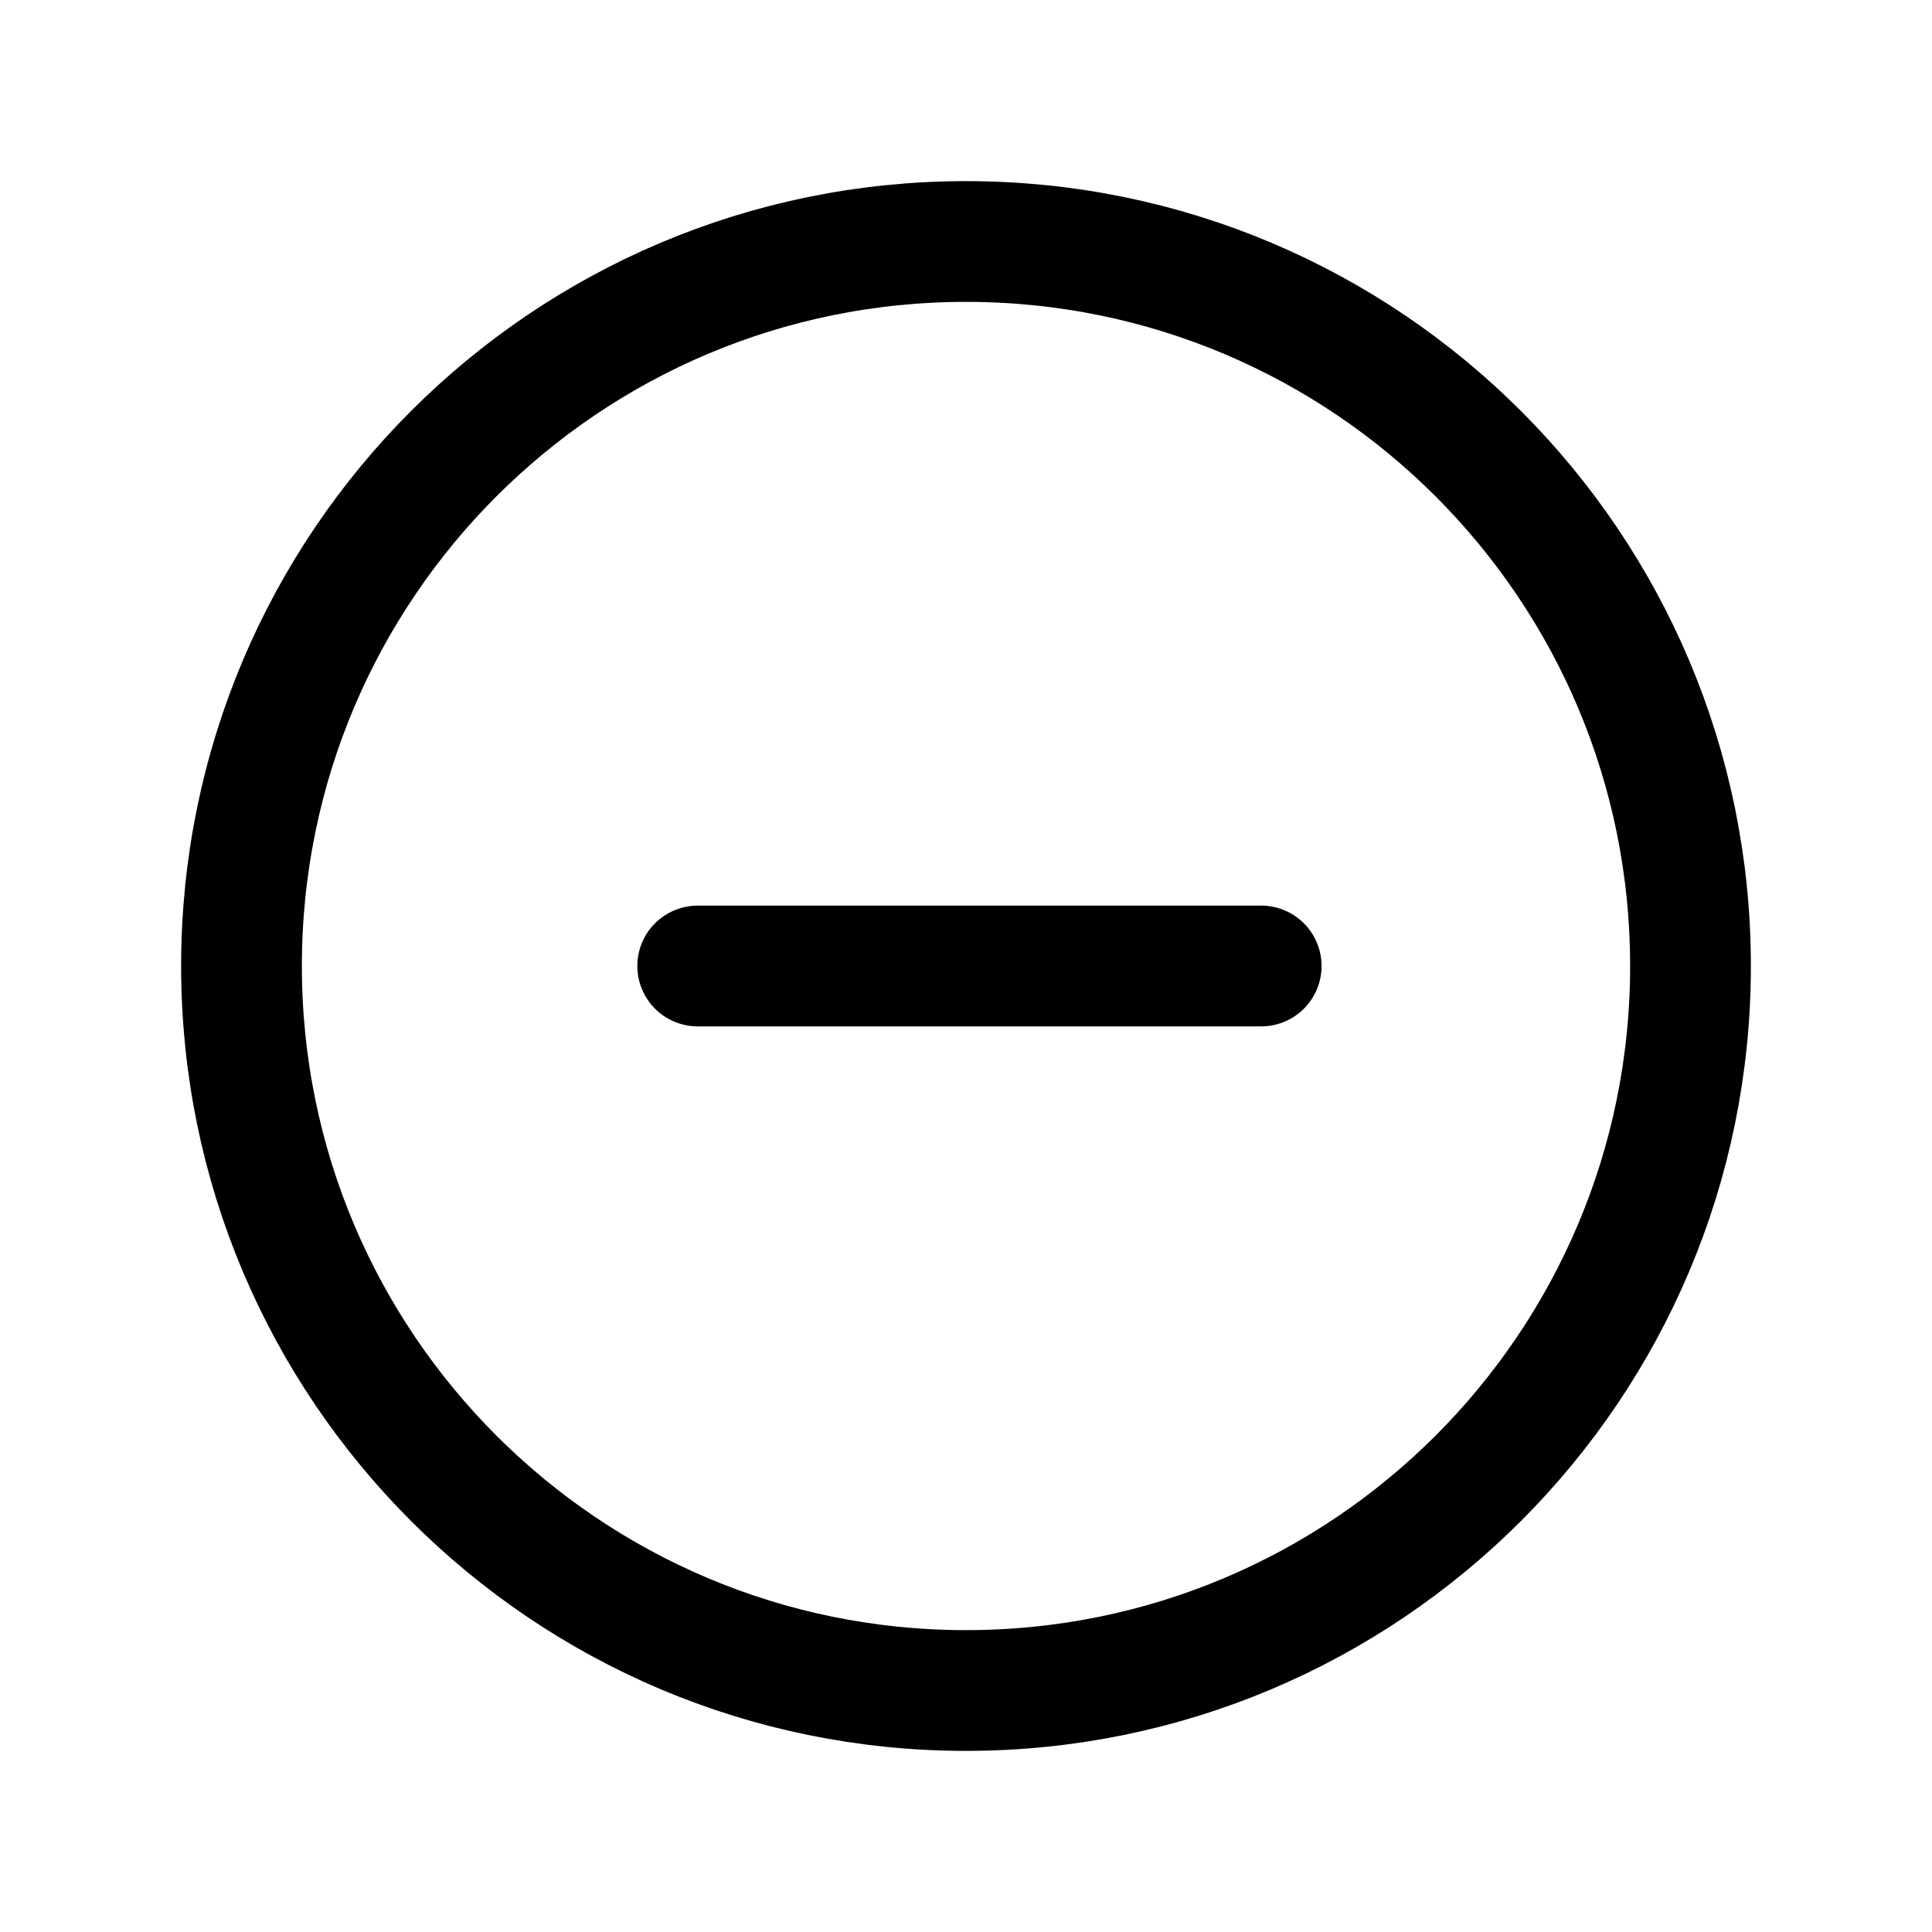
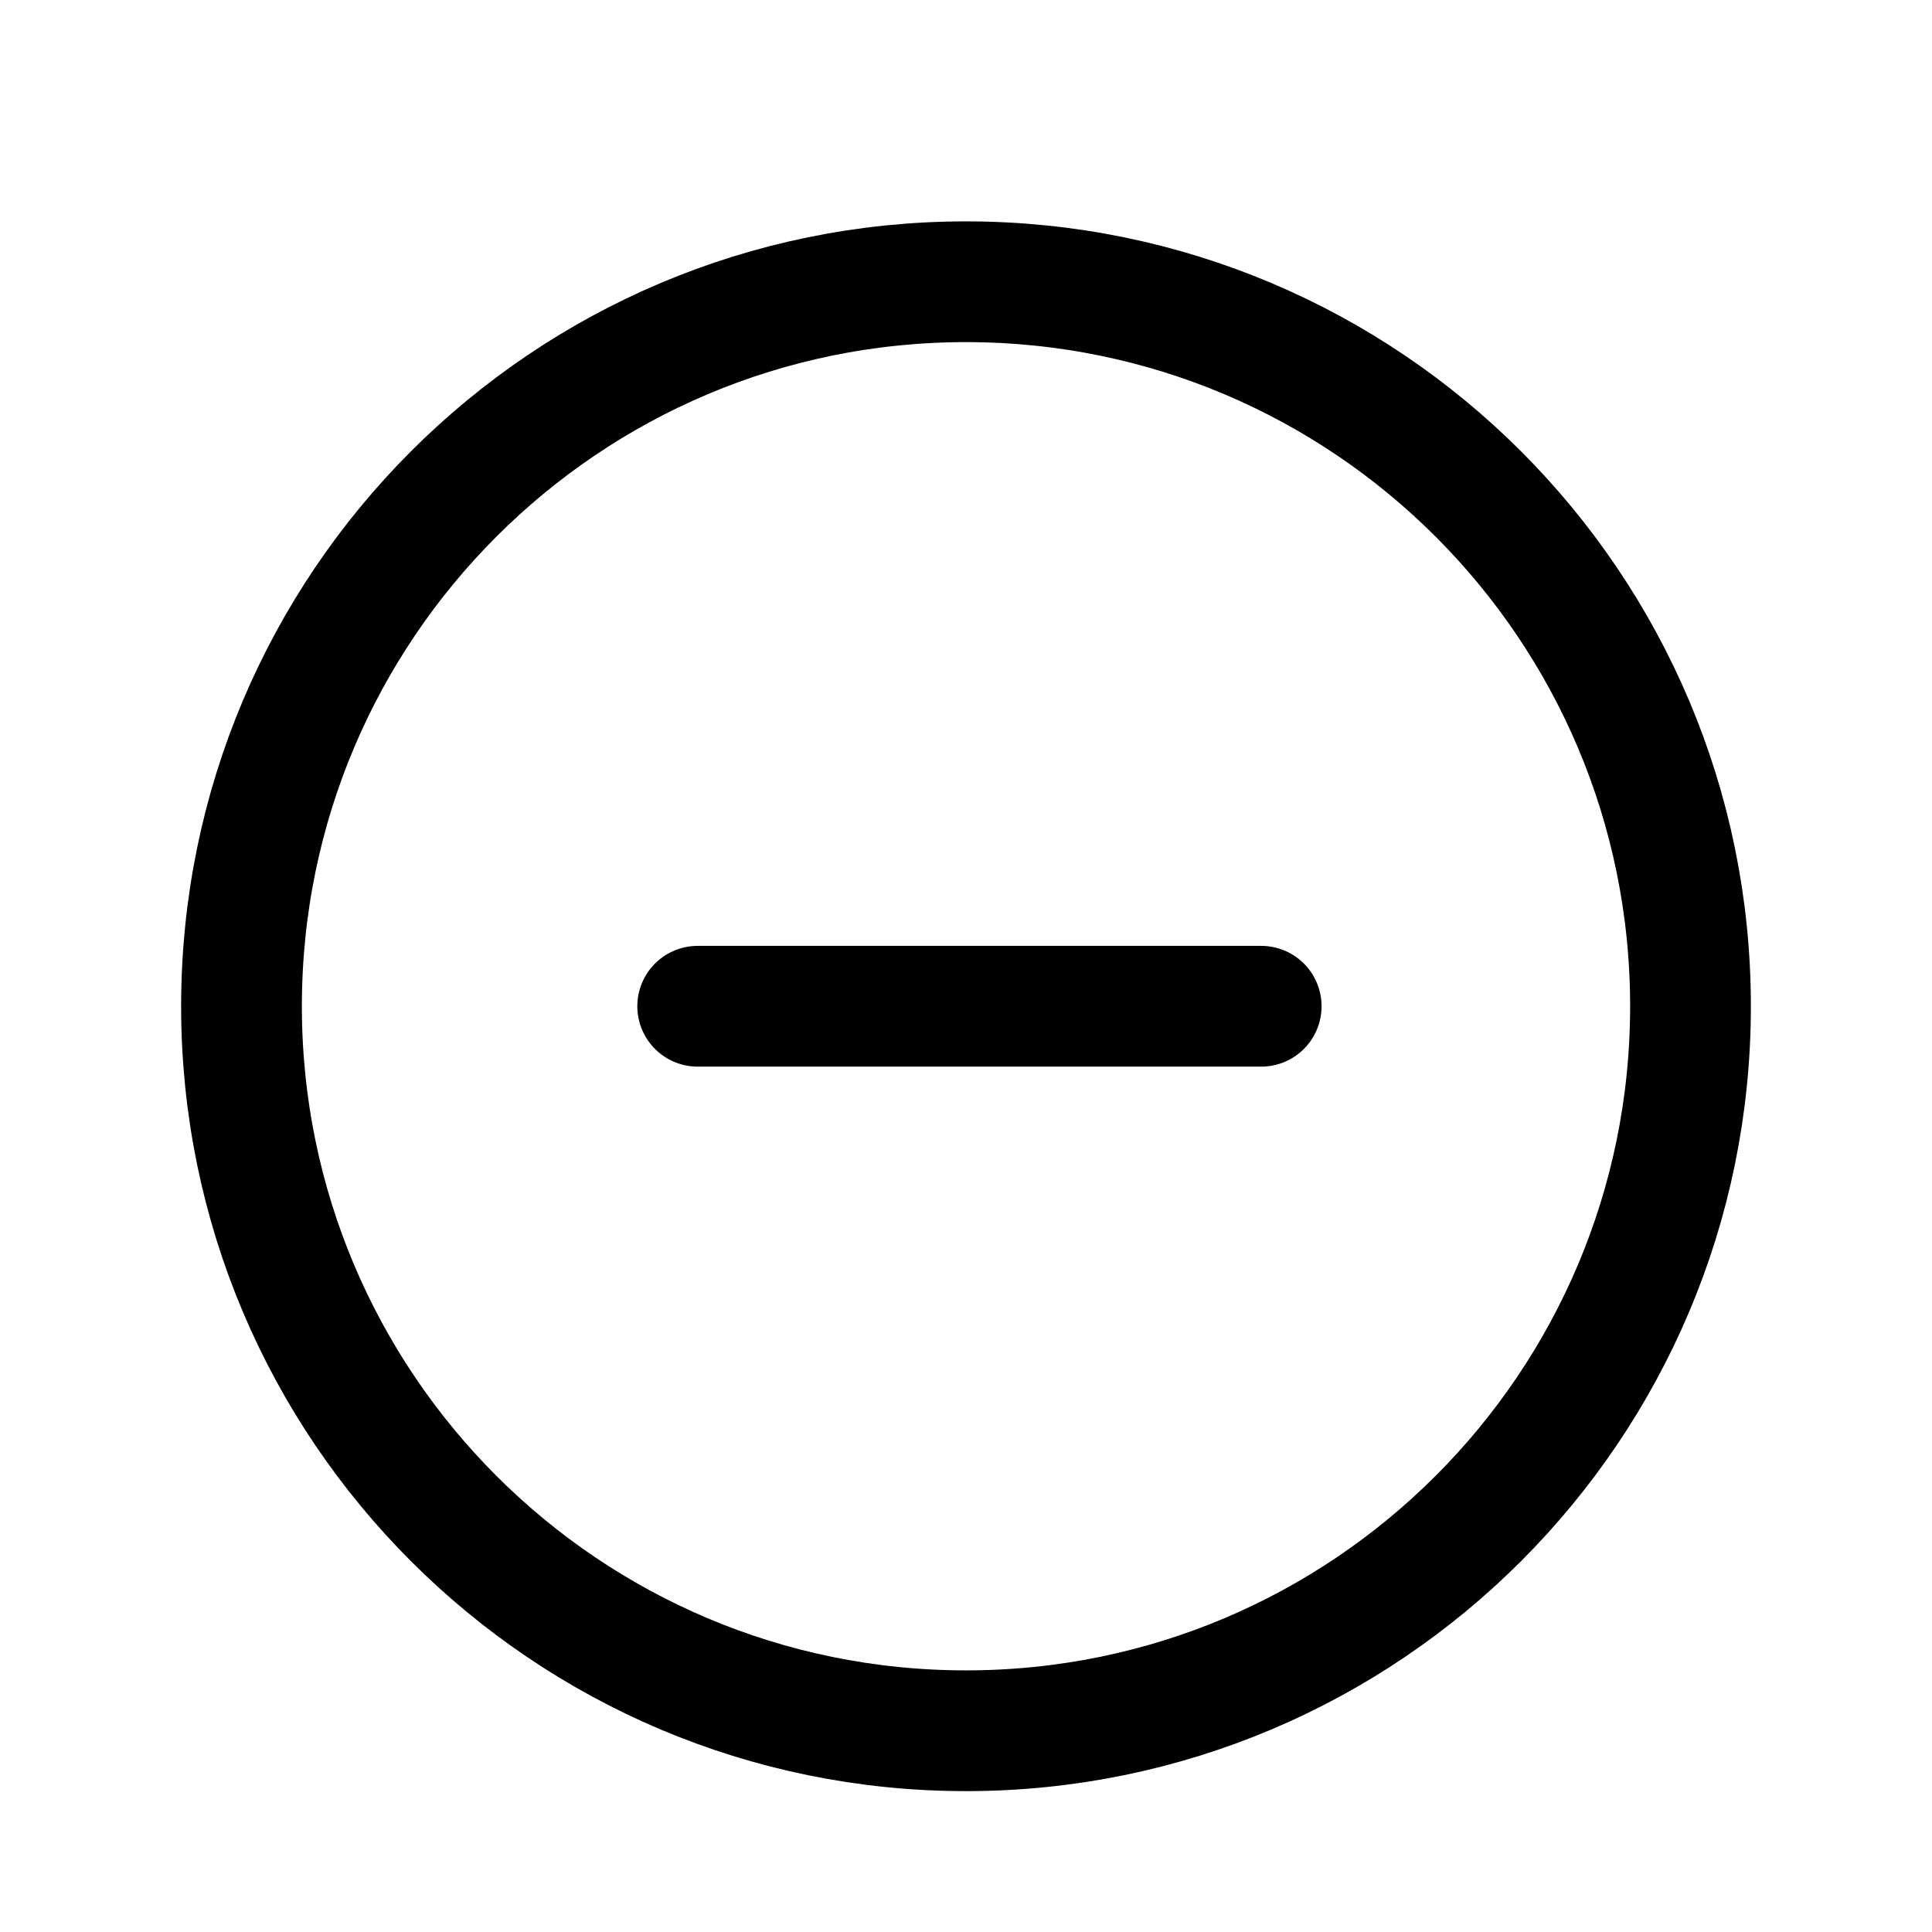
<svg xmlns="http://www.w3.org/2000/svg" width="24" height="24" fill="none" viewBox="0 0 24 24" stroke-width="1.5" stroke-linecap="round" stroke-linejoin="round" stroke="currentColor">
-   <circle cx="12" cy="12" r="9" />
-   <path d="M8.667 12h7" />
+   <circle cx="12" cy="12.5" r="9" />
+   <path d="M8.667 12.5h7" />
</svg>
